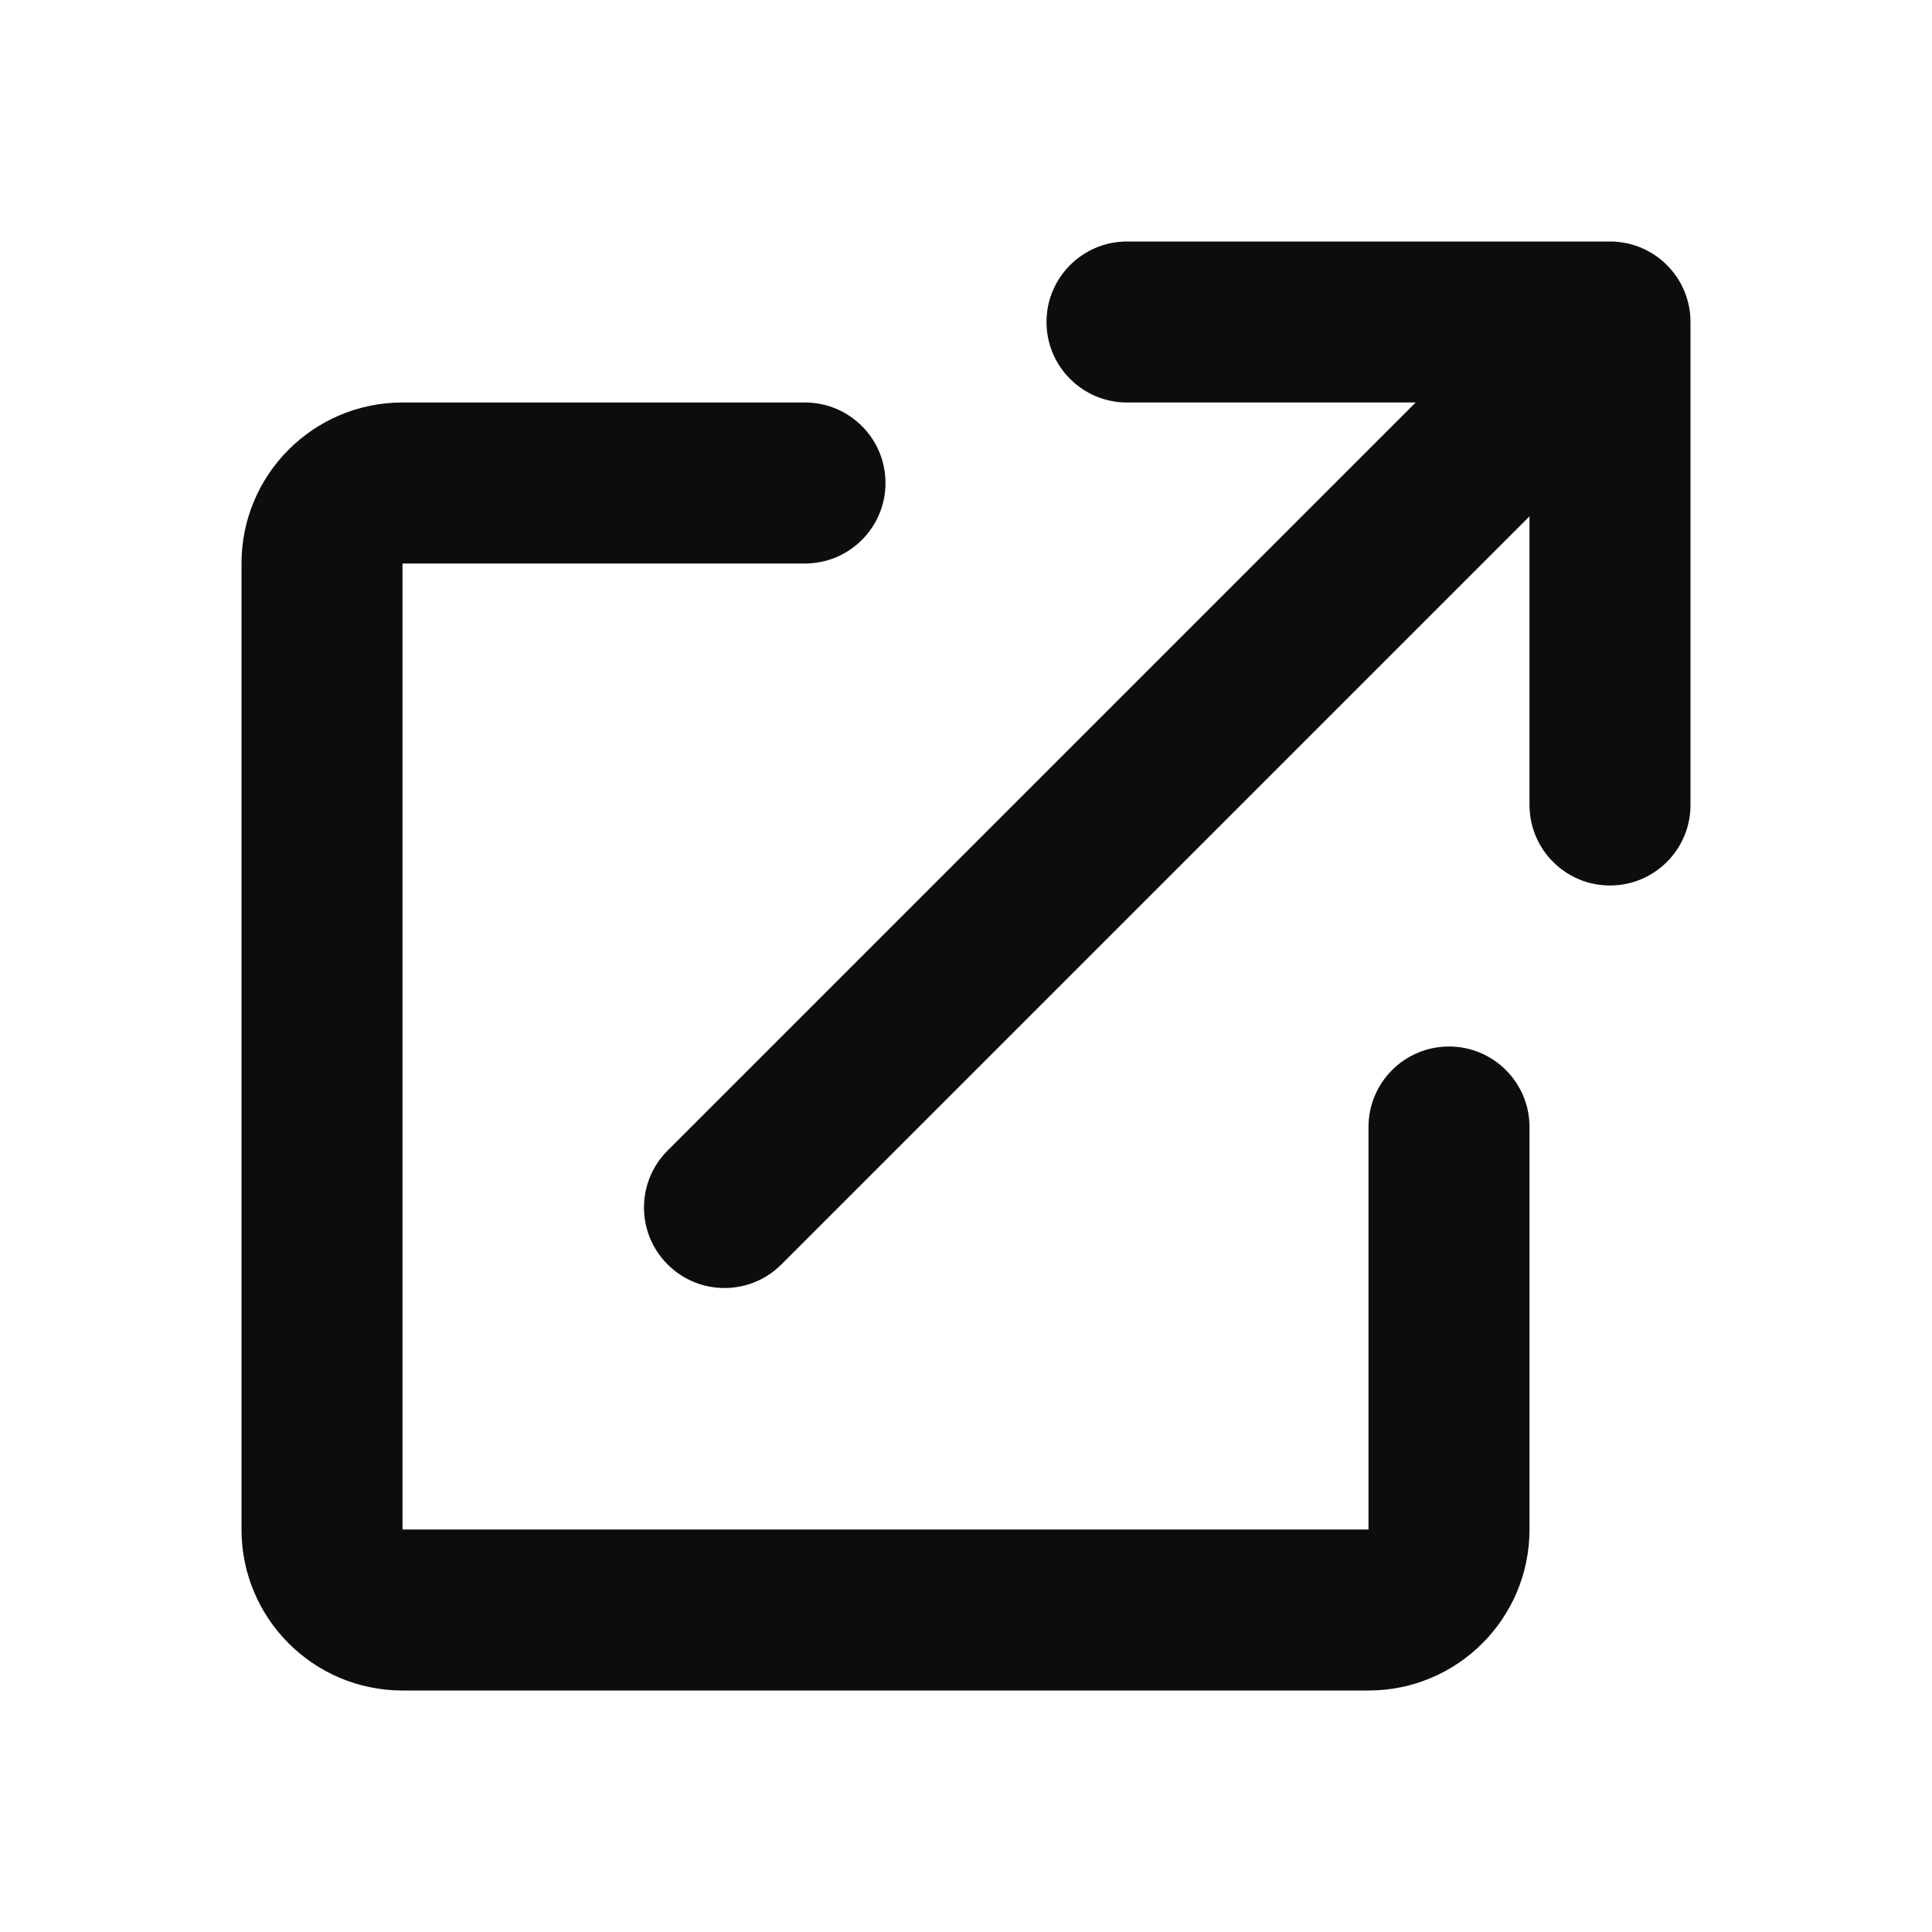
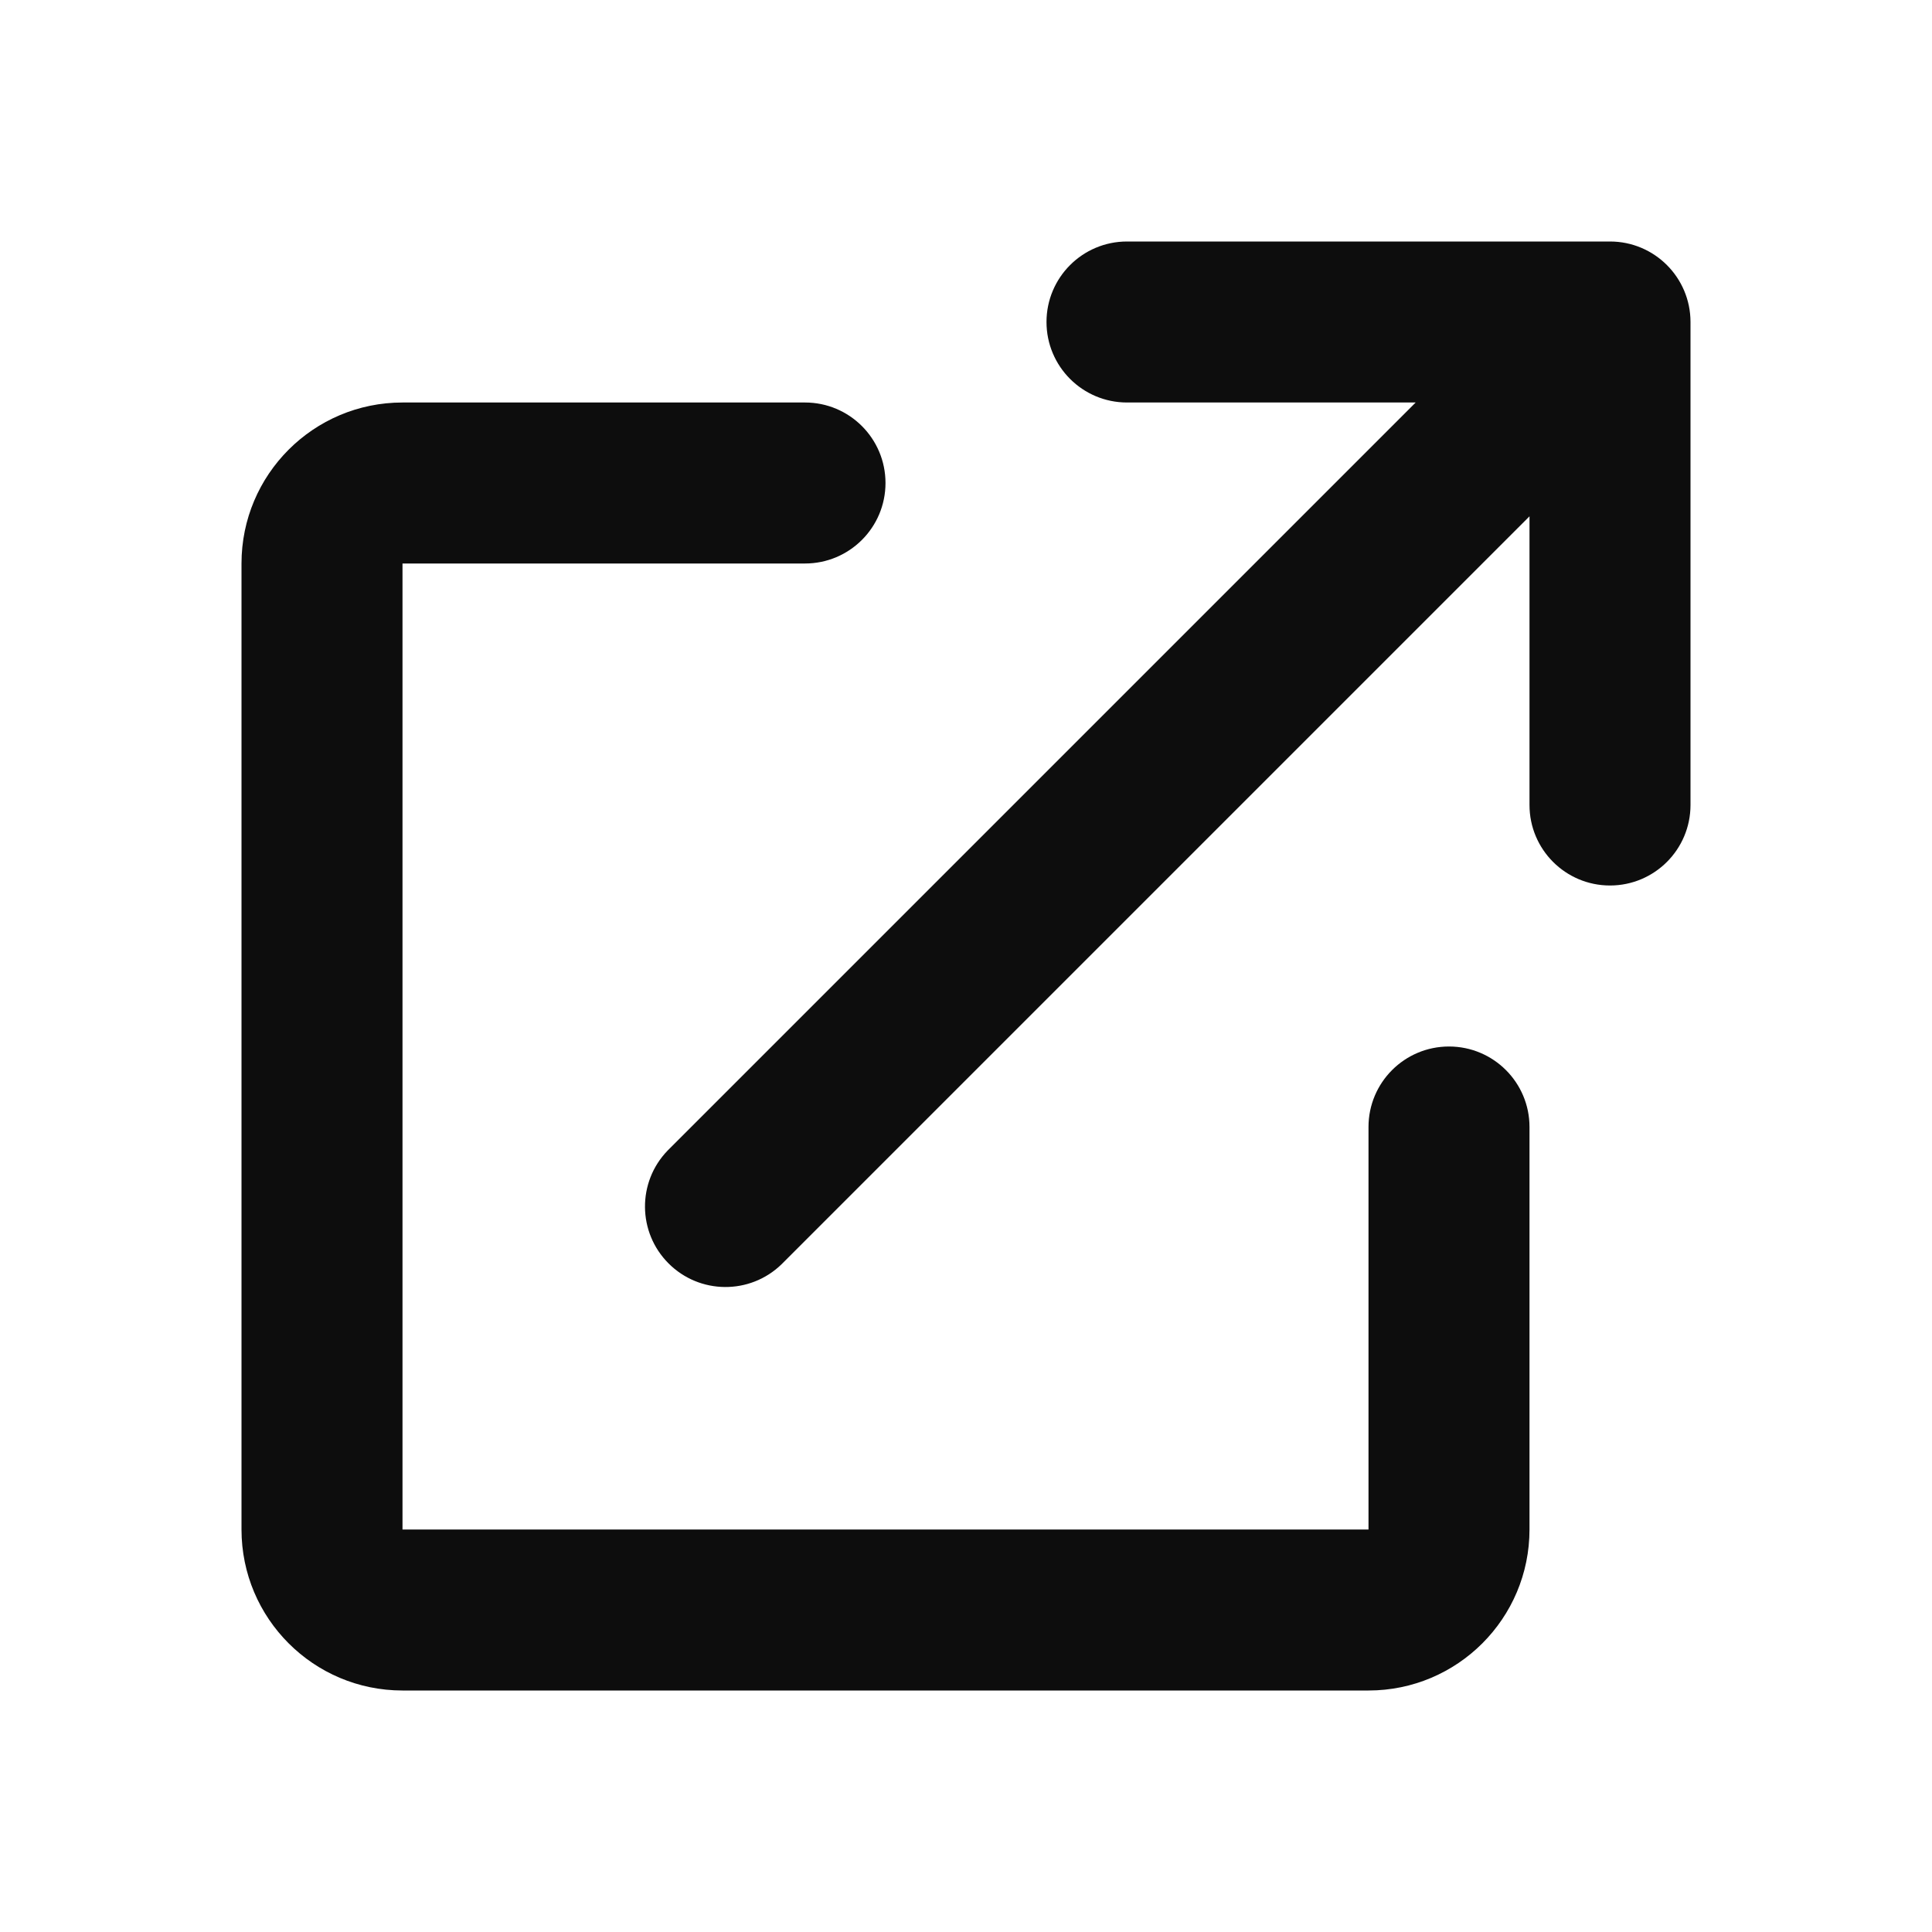
- <svg xmlns="http://www.w3.org/2000/svg" width="24" height="24" viewBox="0 0 24 24" fill="none">
-   <path d="M14 5C13.448 5 13 4.552 13 4C13 3.448 13.448 3 14 3H20C20.265 3 20.52 3.105 20.707 3.293C20.895 3.48 21 3.735 21 4L21 10C21 10.552 20.552 11 20 11C19.448 11 19 10.552 19 10L19 6.414L9.707 15.707C9.317 16.098 8.683 16.098 8.293 15.707C7.902 15.317 7.902 14.683 8.293 14.293L17.586 5H14ZM3 7C3 5.895 3.895 5 5 5H10C10.552 5 11 5.448 11 6C11 6.552 10.552 7 10 7H5V19H17V14C17 13.448 17.448 13 18 13C18.552 13 19 13.448 19 14V19C19 20.105 18.105 21 17 21H5C3.895 21 3 20.105 3 19V7Z" fill="#0D0D0D" />
+ <svg xmlns="http://www.w3.org/2000/svg" width="24" height="24" fill="none">
+   <path d="M14 5a1 1 0 110-2h6a1 1 0 011 1v6a1 1 0 11-2 0V6.414l-9.293 9.293a1 1 0 01-1.414-1.414L17.586 5H14zM3 7a2 2 0 012-2h5a1 1 0 110 2H5v12h12v-5a1 1 0 112 0v5a2 2 0 01-2 2H5a2 2 0 01-2-2V7z" fill="#0D0D0D" />
</svg>
